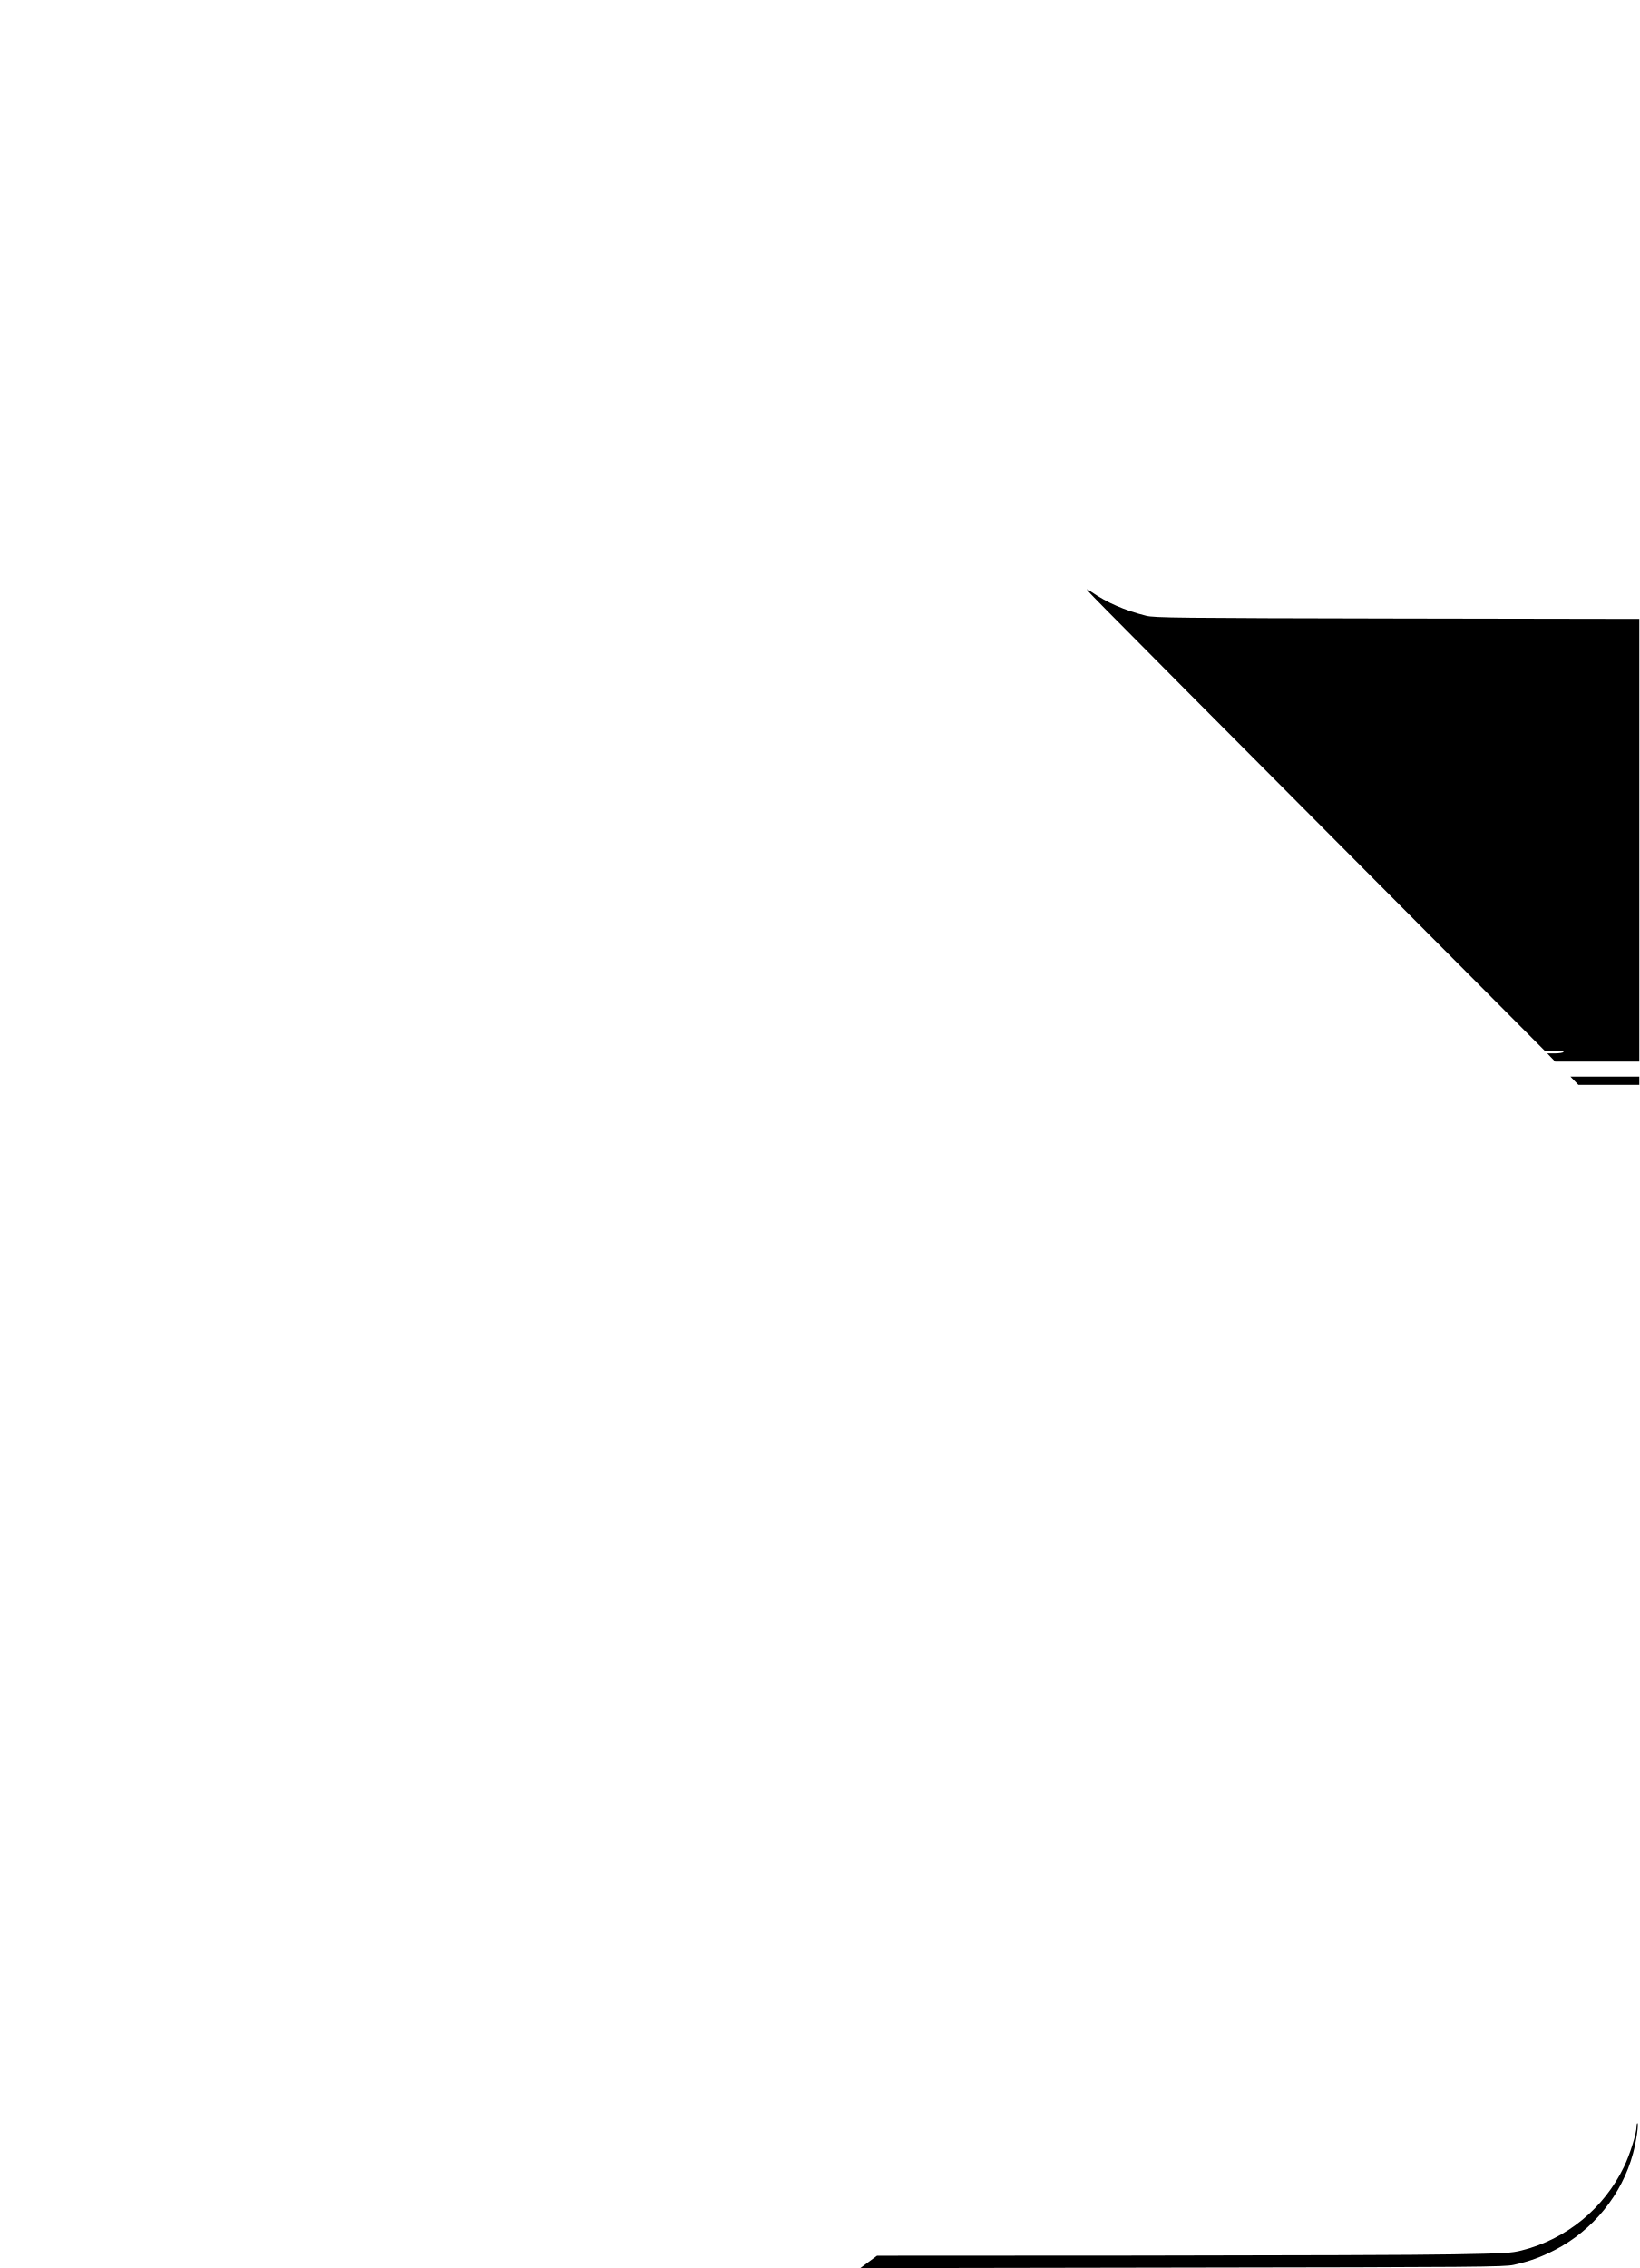
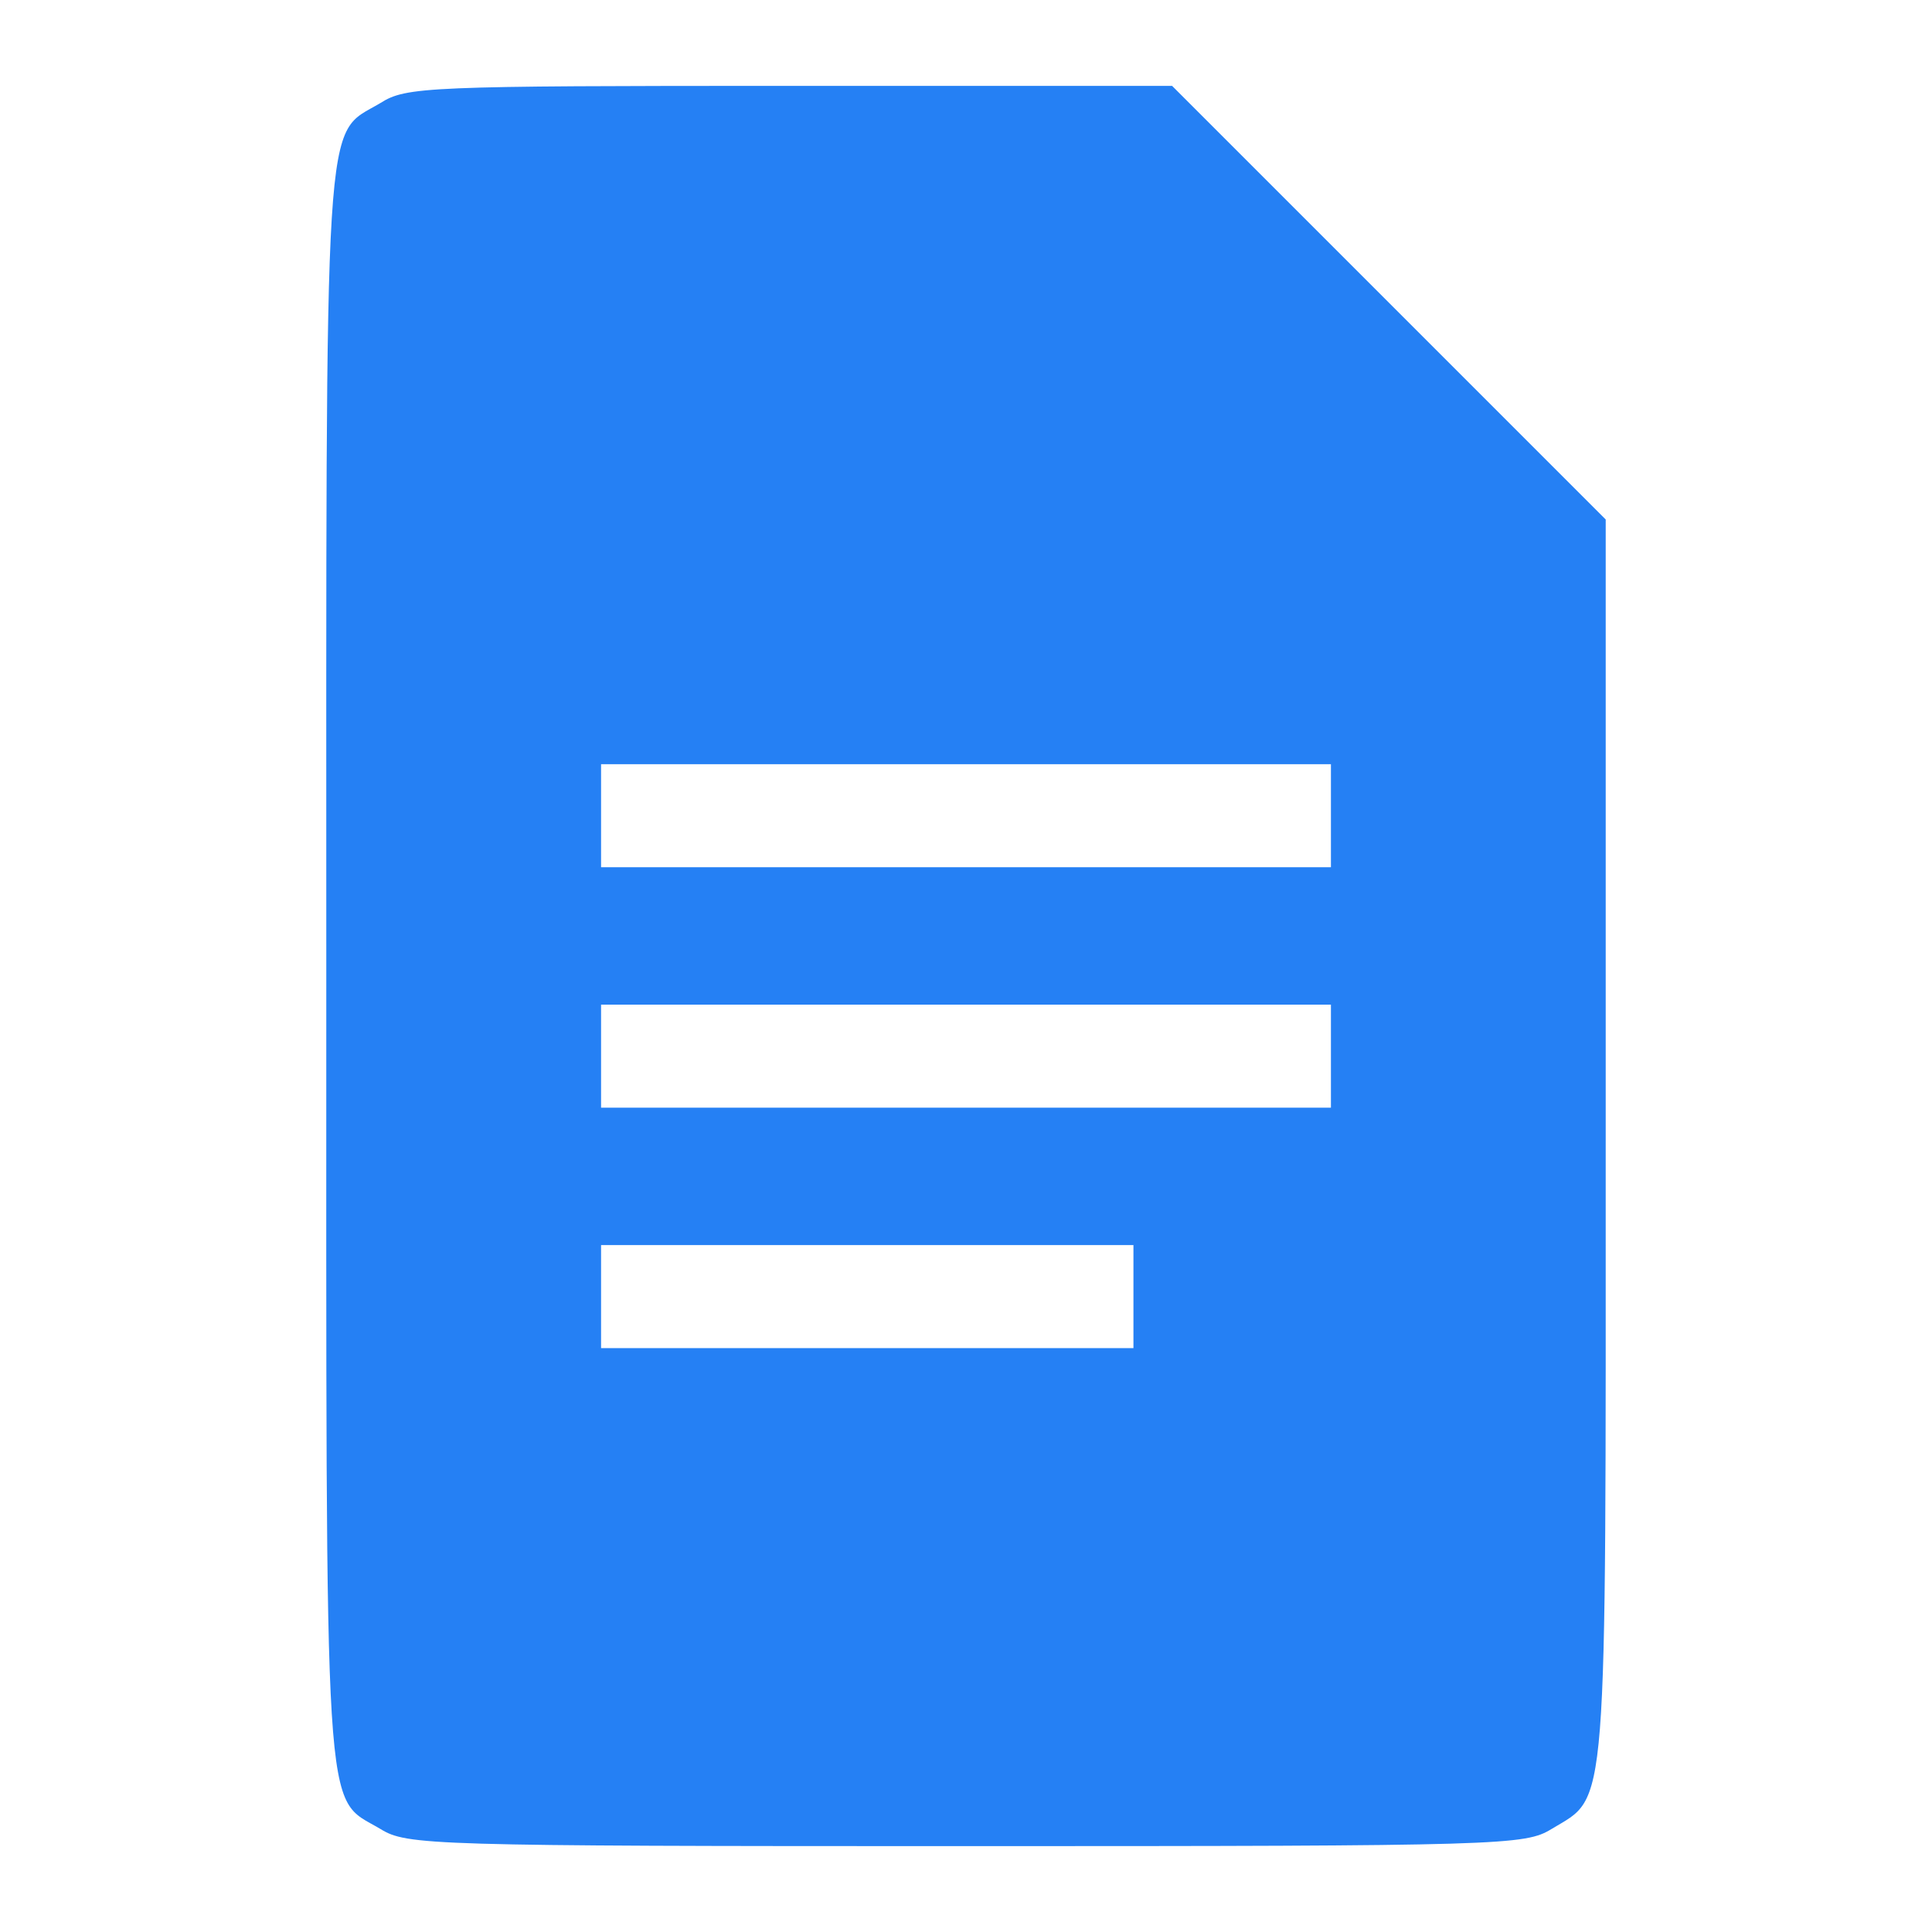
- <svg xmlns="http://www.w3.org/2000/svg" version="1.0" width="1200pt" height="1660pt" viewBox="0 0 1200 1660" preserveAspectRatio="xMidYMid meet">
-   <g transform="translate(0,1660) scale(0.1,-0.1)" fill="#000000" stroke="none">
-     <path d="M8100 12134 c96 -98 857 -864 1691 -1701 l1516 -1523 72 0 c46 0 70 -4 66 -10 -3 -5 -32 -10 -62 -10 l-57 0 29 -30 29 -30 308 0 308 0 0 1620 0 1620 -1772 3 c-1609 3 -1779 5 -1838 20 -159 40 -285 95 -400 174 -59 40 -48 27 110 -133z" />
-     <path d="M11525 8690 l29 -30 223 0 223 0 0 30 0 30 -252 0 -252 0 29 -30z" />
-     <path d="M11980 1035 c0 -49 -49 -205 -92 -294 -147 -305 -422 -530 -748 -612 -77 -20 -124 -22 -500 -29 -228 -5 -1271 -8 -2317 -9 l-1903 -1 -61 -45 -62 -46 2354 4 c2163 3 2360 5 2429 20 116 26 197 55 300 108 281 144 493 406 574 707 25 92 43 222 32 222 -3 0 -6 -11 -6 -25z" />
+ <svg xmlns="http://www.w3.org/2000/svg" version="1.0" width="225pt" height="225pt" viewBox="0 0 225 225" preserveAspectRatio="xMidYMid meet">
+   <g transform="translate(0,225) scale(0.1,-0.1)" fill="#2580f4" stroke="none">
+     <path d="M443 2130 c-67 -40 -63 17 -63 -1005 0 -1022 -4 -965 63 -1005 31 -19 55 -20 682 -20 627 0 651 1 682 20 66 40 63 4 63 802 l0 723 -253 253 -252 252 -445 0 c-424 0 -447 -1 -477 -20z m1107 -830 l0 -60 -425 0 -425 0 0 60 0 60 425 0 425 0 0 -60z m0 -280 l0 -60 -425 0 -425 0 0 60 0 60 425 0 425 0 0 -60z m-230 -280 l0 -60 -310 0 -310 0 0 60 0 60 310 0 310 0 0 -60z" />
  </g>
</svg>
